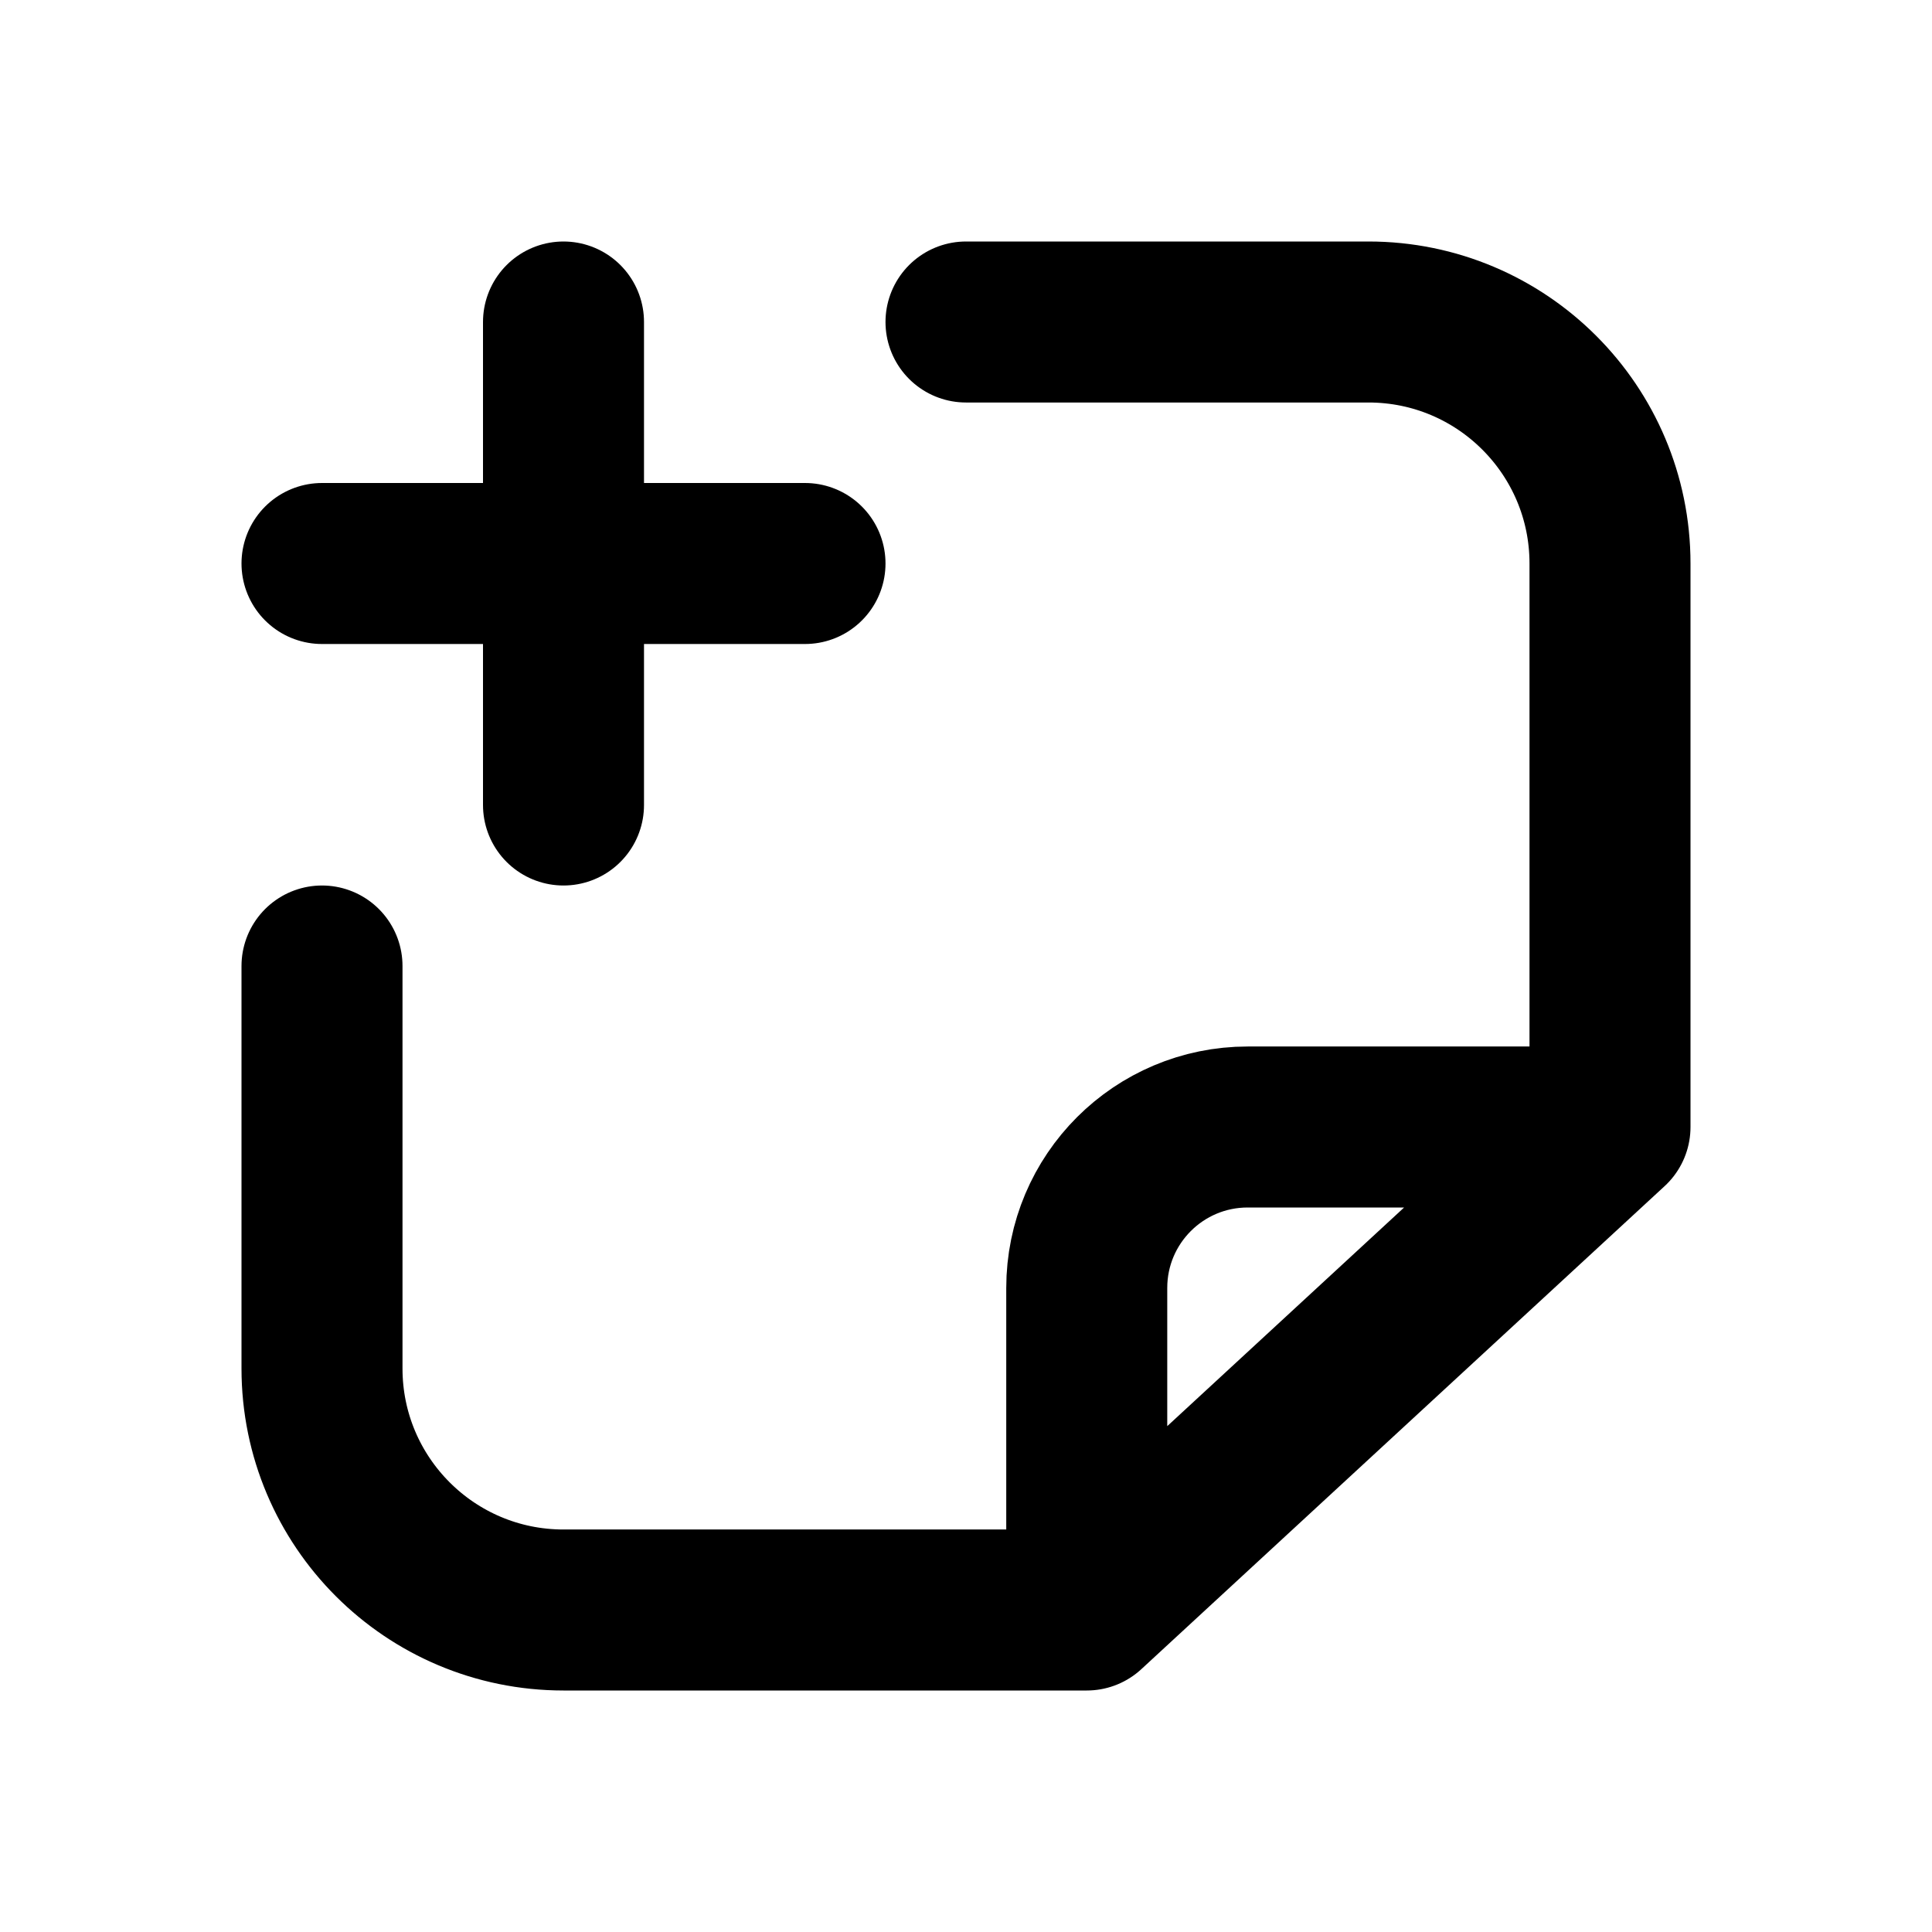
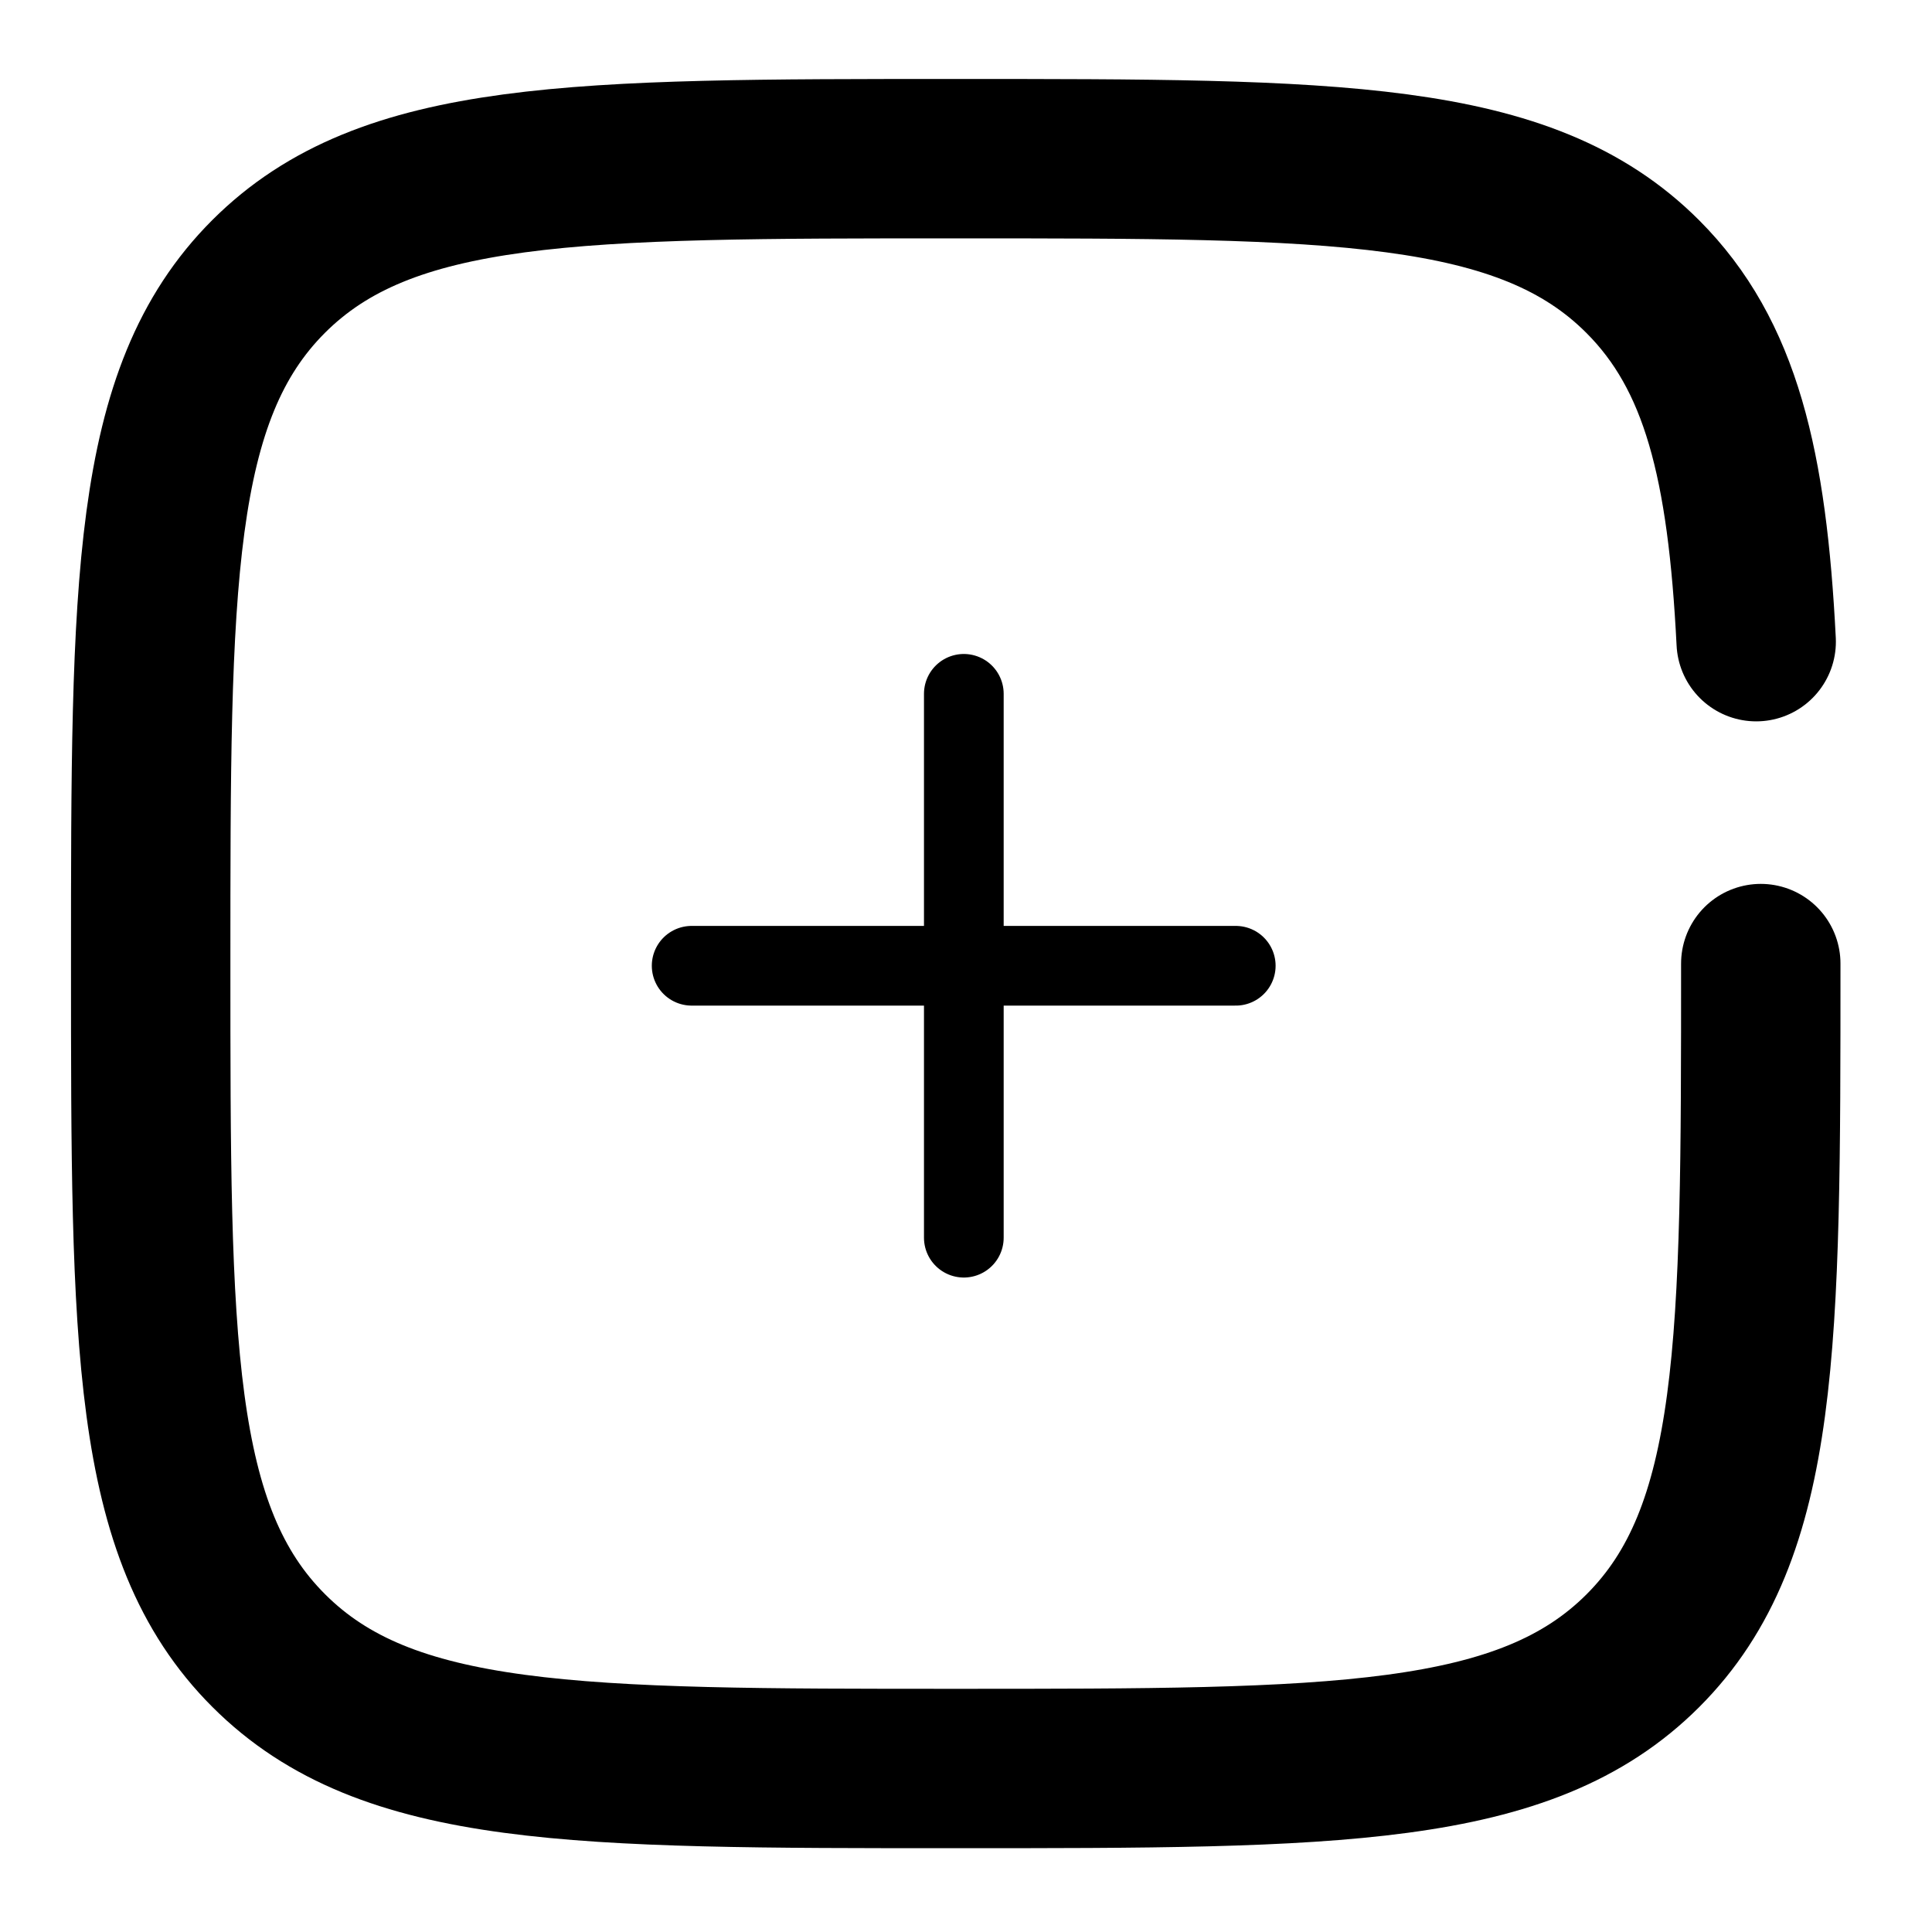
- <svg xmlns="http://www.w3.org/2000/svg" width="800px" height="800px" viewBox="0 0 24 24" fill="none">
-   <path d="M20 14V7C20 5.343 18.657 4 17 4H12M20 14L13.5 20M20 14H15.5C14.395 14 13.5 14.895 13.5 16V20M13.5 20H7C5.343 20 4 18.657 4 17V12" stroke="#000000" stroke-width="2" stroke-linecap="round" stroke-linejoin="round" />
-   <path d="M7 4V7M7 10V7M7 7H4M7 7H10" stroke="#000000" stroke-width="2" stroke-linecap="round" stroke-linejoin="round" />
+ <svg xmlns="http://www.w3.org/2000/svg" version="1.1" x="0px" y="0px" viewBox="0 0 800 800" style="enable-background:new 0 0 800 800;" xml:space="preserve">
+   <style type="text/css">
+ 	.st0{display:none;}
+ 	
+ 		.st1{display:inline;fill:none;stroke:#000000;stroke-width:66;stroke-linecap:round;stroke-linejoin:round;stroke-miterlimit:133.333;}
+ 	
+ 		.st2{display:inline;fill:none;stroke:#000000;stroke-width:33;stroke-linecap:round;stroke-linejoin:round;stroke-miterlimit:133.333;}
+ 	.st3{display:inline;fill:none;stroke:#000000;stroke-width:33;stroke-miterlimit:133.333;}
+ 	.st4{display:inline;fill:none;stroke:#000000;stroke-width:66;stroke-linecap:round;stroke-miterlimit:133.333;}
+ 	.st5{display:inline;fill:none;stroke:#000000;stroke-width:33;stroke-linecap:round;stroke-miterlimit:133.333;}
+ 	.st6{display:inline;fill:none;stroke:#000000;stroke-width:66;stroke-linecap:round;stroke-miterlimit:10;}
+ 	.st7{display:inline;fill:none;stroke:#000000;stroke-width:33;stroke-linecap:round;stroke-miterlimit:10;}
+ 	.st8{display:inline;fill:none;stroke:#000000;stroke-width:66;stroke-miterlimit:133.333;}
+ 	.st9{display:inline;}
+ 	.st10{fill:#020202;}
+ 	.st11{fill:none;stroke:#000000;stroke-width:66;stroke-linecap:round;stroke-miterlimit:133.333;}
+ 	.st12{fill:none;stroke:#000000;stroke-width:33;stroke-linecap:round;stroke-linejoin:round;stroke-miterlimit:133.333;}
+ 	.st13{display:inline;fill:none;stroke:#000000;stroke-width:33;stroke-linecap:round;stroke-linejoin:round;stroke-miterlimit:10;}
+ 	.st14{display:inline;fill:none;stroke:#000000;stroke-width:66;stroke-miterlimit:10;}
+ 	
+ 		.st15{display:inline;fill:none;stroke:#000000;stroke-width:66.667;stroke-linecap:round;stroke-linejoin:round;stroke-miterlimit:66.667;}
+ 	.st16{fill:none;stroke:#000000;stroke-width:66;stroke-linecap:round;stroke-linejoin:round;stroke-miterlimit:133.333;}
+ </style>
+   <g id="calendar" class="st0">
+     <path class="st1" d="M580,699H202.4c-37.3,0-56,0-70.3-7.3c-12.5-6.4-22.7-16.6-29.1-29.1c-7.3-14.3-7.3-32.9-7.3-70.3v-320   c0-37.3,0-56,7.3-70.3c6.4-12.5,16.6-22.7,29.1-29.1c14.3-7.3,32.9-7.3,70.3-7.3h386.7c37.3,0,56,0,70.3,7.3   c12.5,6.4,22.7,16.6,29.1,29.1c7.3,14.3,7.3,32.9,7.3,70.3v306 M229,99v66.7 M562.4,99v66.7 M95.7,299h600" />
+   </g>
+   <g id="month" class="st0">
+     <rect x="202.9" y="398.8" class="st2" width="379.3" height="192.3" />
+   </g>
+   <g id="week" class="st0">
+     <rect x="202.9" y="398.8" class="st2" width="379.3" height="104.3" />
+   </g>
+   <g id="day" class="st0">
+     <rect x="202.9" y="398.8" class="st2" width="118.3" height="104.3" />
+   </g>
+   <g id="screenshot" class="st0">
+     <circle class="st3" cx="400" cy="433.3" r="100" />
+     <path class="st4" d="M66.7,445.5c0-102.1,0-153.2,25-189.9c10.8-15.9,24.7-29.5,40.9-40.1c24-15.8,54.1-21.4,100.1-23.4   c22,0,40.9-16.3,45.2-37.5c6.5-31.7,34.8-54.5,67.8-54.5h108.9c32.9,0,61.3,22.8,67.8,54.5c4.3,21.1,23.2,37.5,45.2,37.5   c46,2,76.1,7.6,100.1,23.4c16.2,10.6,30.1,24.2,40.9,40.1c25,36.7,25,87.8,25,189.9c0,102.1,0,153.2-25,189.9   c-10.8,15.9-24.7,29.5-40.9,40.1C630.1,700,578.1,700,474.1,700H325.9c-104,0-156.1,0-193.4-24.5c-16.2-10.6-30.1-24.3-40.9-40.1   C84.6,625,79.5,613.5,75.9,600" />
+     <path class="st5" d="M633.3,333.3H600" />
+   </g>
+   <g id="settings" class="st0">
+     <circle class="st3" cx="396.3" cy="399.3" r="100" />
+     <path class="st4" d="M118.3,353.9c15.8,9.9,25.9,26.8,25.9,45.4c0,18.6-10.1,35.5-25.9,45.4c-10.7,6.7-17.6,12.1-22.5,18.5   c-10.8,14-15.5,31.8-13.2,49.3c1.7,13.1,9.5,26.6,25,53.5c15.5,26.9,23.3,40.3,33.8,48.4c14,10.8,31.8,15.5,49.3,13.2   c8-1.1,16.1-4.3,27.3-10.3c16.4-8.7,36.1-9,52.2,0.3c16.1,9.3,25.6,26.5,26.3,45.1c0.5,12.6,1.7,21.3,4.8,28.8   c6.8,16.3,19.7,29.3,36.1,36.1c12.3,5.1,27.8,5.1,58.8,5.1s46.6,0,58.8-5.1c16.3-6.8,29.3-19.7,36.1-36.1   c3.1-7.5,4.3-16.1,4.8-28.8c0.7-18.6,10.2-35.8,26.3-45.1c16.1-9.3,35.8-9,52.2-0.3c11.2,5.9,19.3,9.2,27.3,10.3   c17.5,2.3,35.3-2.4,49.3-13.2c10.5-8.1,18.3-21.5,33.8-48.4c6.9-12,12.3-21.3,16.3-29.1 M674.2,444.6   c-15.8-9.9-25.9-26.8-25.9-45.4c0-18.6,10.1-35.5,25.9-45.4c10.7-6.7,17.6-12.1,22.5-18.5c10.8-14,15.5-31.8,13.2-49.3   c-1.7-13.1-9.5-26.6-25-53.5c-15.5-26.9-23.3-40.4-33.8-48.4c-14-10.8-31.8-15.5-49.3-13.2c-8,1.1-16.1,4.3-27.3,10.3   c-16.5,8.7-36.1,9-52.2-0.3c-16.1-9.3-25.6-26.5-26.3-45.1c-0.5-12.7-1.7-21.3-4.8-28.8c-6.8-16.3-19.7-29.3-36.1-36.1   c-12.3-5.1-27.8-5.1-58.8-5.1s-46.6,0-58.8,5.1c-16.3,6.8-29.3,19.7-36.1,36.1c-3.1,7.5-4.3,16.1-4.8,28.8   c-0.7,18.6-10.2,35.8-26.3,45.1c-16.1,9.3-35.8,9-52.2,0.3c-11.2-5.9-19.3-9.2-27.3-10.3c-17.5-2.3-35.3,2.4-49.3,13.2   c-10.5,8.1-18.3,21.5-33.8,48.4c-6.9,12-12.3,21.3-16.3,29.1" />
+   </g>
+   <g id="delete" class="st0">
+     <line class="st6" x1="124.4" y1="215.5" x2="689.4" y2="215.5" />
+     <line class="st7" x1="515.9" y1="395" x2="515.9" y2="564.8" />
+     <line class="st7" x1="297.9" y1="395" x2="297.9" y2="564.8" />
+     <path class="st6" d="M297.9,134c0,0,23.9-62.5,114.5-62.5S515.9,134,515.9,134" />
+     <path class="st6" d="M655.3,313.1v345c0,30.3-24.8,55-55,55H213.6c-30.3,0-55-24.8-55-55v-345" />
+     <line class="st7" x1="406.9" y1="393.6" x2="406.9" y2="563.4" />
+   </g>
+   <g id="rec" class="st0">
+     <path class="st8" d="M229.1,249c0-92,74.6-166.7,166.7-166.7c92,0,166.7,74.6,166.7,166.7v100c0,92-74.6,166.7-166.7,166.7   c-92,0-166.7-74.6-166.7-166.7V249z" />
+     <path class="st5" d="M429.1,249h133.3" />
+     <path class="st5" d="M429.1,349h133.3" />
+     <path class="st4" d="M395.8,615.7v100" />
+     <path class="st4" d="M126.4,393.3c0,0,20.7,104.5,89.5,158.6c72.8,57.2,179.9,63.8,179.9,63.8" />
+     <path class="st4" d="M665.2,375.6c0,0,5.7,72-62.3,149.7c-54.7,62.5-114.1,78.5-114.1,78.5" />
+   </g>
+   <g id="share" class="st0">
+     <path class="st4" d="M132,417.6c0,46,37.3,83.3,83.3,83.3s83.3-37.3,83.3-83.3s-37.3-83.3-83.3-83.3" />
+     <path class="st5" d="M465.4,234.3L298.7,350.9" />
+     <path class="st5" d="M465.4,600.9L298.7,484.3" />
+     <path class="st4" d="M548.7,717.6c46,0,83.3-37.3,83.3-83.3S594.7,551,548.7,551s-83.3,37.3-83.3,83.3" />
+     <path class="st4" d="M620.9,242.6c-23,39.9-74,53.5-113.8,30.5c-39.9-23-53.5-74-30.5-113.8c23-39.9,74-53.5,113.8-30.5" />
+   </g>
+   <g id="premium" class="st0">
+     <path class="st1" d="M663.7,399.8c0,148.7-182,256.5-245.3,289.4c-6.8,3.6-10.3,5.3-15,6.3c-3.7,0.7-9,0.7-12.7,0   c-4.7-0.9-8.2-2.7-15-6.3c-63.3-33-245.3-140.7-245.3-289.4V273.7c0-26.7,0-40,4.4-51.4c3.9-10.1,10.1-19.1,18.2-26.3   c9.2-8.1,21.7-12.8,46.6-22.1l178.7-67c6.9-2.6,10.4-3.9,14-4.4c3.2-0.5,6.4-0.5,9.5,0c3.6,0.5,7,1.8,14,4.4l178.7,67   c25,9.4,37.4,14,46.6,22.1c8.1,7.2,14.4,16.2,18.2,26.3c4.4,11.5,4.4,24.8,4.4,51.4V399.8z" />
+   </g>
+   <g id="Layer_30" class="st0">
+     <polyline class="st1" points="379.1,299.8 329.1,399.8 462.4,399.8 412.4,499.8  " />
+   </g>
+   <g id="Layer_32" class="st0">
+     <polygon class="st2" points="397,292.2 432,363 510.1,374.4 453.6,429.5 466.9,507.4 397,470.6 327.1,507.4 340.4,429.5    283.8,374.4 362,363  " />
+   </g>
+   <g id="Layer_31" class="st0">
+     <path class="st2" d="M534.7,228.4v49 M534.7,326.4v-49 M534.7,277.4h-49 M534.7,277.4h49" />
+   </g>
+   <g id="target" class="st0">
+     <path class="st2" d="M62.4,399h100" />
+     <path class="st2" d="M629.1,399h100" />
+     <path class="st2" d="M395.8,732.3v-100" />
+     <path class="st2" d="M395.8,165.7v-100" />
+     <path class="st2" d="M329.1,399h66.7h66.7" />
+     <path class="st2" d="M395.8,465.7V399v-66.7" />
+     <path class="st1" d="M229.1,110.3c49-28.4,106-44.6,166.7-44.6c184.1,0,333.3,149.2,333.3,333.3c0,184.1-149.2,333.3-333.3,333.3   C211.7,732.3,62.4,583.1,62.4,399c0-60.7,16.2-117.6,44.6-166.7" />
+   </g>
+   <g id="warning" class="st0">
+     <path class="st4" d="M206.1,299c76.2-133.3,122-200,189.7-200c77,0,125.7,86.2,222.9,258.7l12.1,21.5   c80.8,143.3,121.3,215,84.7,267.4C679,699,588.7,699,407.9,699h-24.2c-180.8,0-271.1,0-307.7-52.4c-31.7-45.5-5.4-105.5,54.9-214.3   " />
+     <path class="st4" d="M395.8,265.7v166.7" />
+     <line class="st4" x1="395.5" y1="563.6" x2="396" y2="563.6" />
+   </g>
+   <g id="robot" class="st0">
+     <path class="st1" d="M634.3,410.7h33.3c36.8,0,66.7,29.8,66.7,66.7v33.3c0,36.8-29.8,66.7-66.7,66.7l-33.3,2 M167.6,462.7v66.7    M167.6,410.7h-33.3c-36.8,0-66.7,29.8-66.7,66.7v33.3c0,36.8,29.8,66.7,66.7,66.7h33.3 M401,277.4H301   c-73.6,0-133.3,59.7-133.3,133.3v2l-0.1,0v164.7v-0.1V721h100h266.7h100V577.3v2.1V410.7v0l0,0c0-73.6-59.7-133.3-133.3-133.3H401    M301,412.7L301,412.7 M501,412.7L501,412.7" />
+     <g class="st9">
+       <path d="M401,101.7c18.4,0,33.3,14.9,33.3,33.3s-14.9,33.3-33.3,33.3s-33.3-14.9-33.3-33.3S382.6,101.7,401,101.7 M401,35.7    c-54.8,0-99.3,44.5-99.3,99.3s44.5,99.3,99.3,99.3s99.3-44.5,99.3-99.3S455.7,35.7,401,35.7L401,35.7z" />
+     </g>
+     <rect x="268.5" y="517.3" class="st2" width="261" height="102.5" />
+   </g>
+   <g id="dark" class="st0">
+     <path class="st1" d="M387.3,186.3c54.2-53.9,129-87.3,211.5-87.3c32.8,0,64.3,5.2,93.8,14.9C596.5,172.4,532.2,278.2,532.2,399   c0,120.8,64.3,226.6,160.4,285.1c-29.5,9.7-61,14.9-93.8,14.9c-61.7,0-119-18.6-166.7-50.5" />
+     <g class="st9">
+       <path class="st10" d="M310,328.8c6.2,0,12.3,3.4,15,10.2l14.3,36.5c1.6,4.2,4.9,7.5,9.1,9.1l36.4,14.4c13.6,5.4,13.6,24.7,0,30.1    l-36.4,14.4c-4.2,1.6-7.4,4.9-9.1,9.1l-14.3,36.5c-2.7,6.8-8.8,10.2-15,10.2s-12.3-3.4-15-10.2l-14.3-36.5    c-1.6-4.2-4.9-7.5-9.1-9.1l-36.4-14.4c-13.6-5.4-13.6-24.7,0-30.1l36.4-14.4c4.2-1.6,7.4-4.9,9.1-9.1L295,339    C297.6,332.2,303.8,328.8,310,328.8 M310,295.8c-20.3,0-38.3,12.2-45.7,31.2l-11.7,29.7L223,368.4c-18.9,7.5-31.1,25.4-31.1,45.7    s12.2,38.3,31.1,45.7l29.6,11.7l11.7,29.7c7.4,18.9,25.4,31.2,45.7,31.2c20.3,0,38.3-12.2,45.7-31.2l11.7-29.7l29.6-11.7    c18.9-7.5,31.1-25.4,31.1-45.7s-12.2-38.3-31.1-45.7l-29.6-11.7L355.7,327C348.2,308,330.3,295.8,310,295.8L310,295.8z" />
+     </g>
+     <g class="st9">
+       <path d="M181,522.9c6.2,0,12.3,3.4,15,10.2l5.2,13.3c1.6,4.2,4.9,7.5,9.1,9.1l13.3,5.3c13.6,5.4,13.6,24.7,0,30.1l-13.3,5.3    c-4.2,1.6-7.4,4.9-9.1,9.1l-5.2,13.3c-2.7,6.8-8.8,10.2-15,10.2c-6.2,0-12.3-3.4-15-10.2l-5.2-13.3c-1.6-4.2-4.9-7.5-9.1-9.1    l-13.3-5.3c-13.6-5.4-13.6-24.7,0-30.1l13.3-5.3c4.2-1.6,7.4-4.9,9.1-9.1l5.2-13.3C168.7,526.3,174.9,522.9,181,522.9 M181,489.9    c-20.3,0-38.3,12.2-45.7,31.2l-2.6,6.5l-6.4,2.6c-18.9,7.5-31.1,25.4-31.1,45.7c0,20.3,12.2,38.3,31.1,45.7l6.4,2.6l2.6,6.5    c7.4,18.9,25.4,31.2,45.7,31.2c20.3,0,38.3-12.2,45.7-31.2l2.6-6.5l6.4-2.6c18.9-7.5,31.1-25.4,31.1-45.7    c0-20.3-12.2-38.3-31.1-45.7l-6.4-2.6l-2.6-6.5C219.3,502.1,201.4,489.9,181,489.9L181,489.9z" />
+     </g>
+   </g>
+   <g id="light" class="st0">
+     <path class="st6" d="M238.6,343.5c-6.1,17.4-9.5,36.1-9.5,55.6c0,92,74.6,166.7,166.7,166.7c92,0,166.7-74.6,166.7-166.7   c0-92-74.6-166.7-166.7-166.7c-19.5,0-38.2,3.3-55.6,9.5" />
+     <path class="st7" d="M395.8,65.7v66.7" />
+     <path class="st7" d="M395.8,665.7v66.7" />
+     <path class="st7" d="M129.1,399H62.4" />
+     <path class="st7" d="M729.1,399h-66.7" />
+     <path class="st7" d="M655,139.8L581,207.5" />
+     <path class="st7" d="M136.5,139.8l74.1,67.7" />
+     <path class="st7" d="M210.6,584.2l-74.1,74.1" />
+     <path class="st7" d="M655,658.3L581,584.2" />
+   </g>
+   <g id="time" class="st0">
+     <path class="st2" d="M395.8,265.7V399l83.3,83.3" />
+     <path class="st1" d="M229.1,110.3c49-28.4,106-44.6,166.7-44.6c184.1,0,333.3,149.2,333.3,333.3c0,184.1-149.2,333.3-333.3,333.3   C211.7,732.3,62.4,583.1,62.4,399c0-60.7,16.2-117.6,44.6-166.7" />
+   </g>
+   <g id="BG1">
+     <path class="st11" d="M729.1,399c0,157.1,0,235.7-48.8,284.5c-48.8,48.8-127.4,48.8-284.5,48.8c-157.1,0-235.7,0-284.5-48.8   C62.4,634.7,62.4,556.1,62.4,399c0-157.1,0-235.7,48.8-284.5c48.8-48.8,127.4-48.8,284.5-48.8c157.1,0,235.7,0,284.5,48.8   c32.5,32.5,43.3,78.1,47,151.2" />
+   </g>
+   <g id="plan" class="st0">
+     <path class="st2" d="M210,487.5l18.1,40l115.2-100" />
+     <path class="st2" d="M210,296.2l38.1,40l95.2-100" />
+     <path class="st5" d="M443.3,302.9H590" />
+     <path class="st5" d="M443.3,494.2H590" />
+   </g>
+   <g id="settings_1_" class="st0">
+     <path class="st4" d="M215.8,234.3h360" />
+     <path class="st4" d="M215.8,399h360" />
+     <path class="st4" d="M215.8,563.7h360" />
+   </g>
+   <g id="log">
+     <path class="st12" d="M399.1,287.3v112.6 M399.1,512.5V399.9 M399.1,399.9H286.4 M399.1,399.9h112.6" />
+   </g>
+   <g id="close" class="st0">
+     <path class="st13" d="M482.1,316.7L315.4,483.3 M315.4,316.7l166.7,166.7" />
+   </g>
+   <g id="check" class="st0">
+     <path class="st13" d="M279.1,415.7l66.7,66.7l166.7-166.7" />
+   </g>
+   <g id="BG2" class="st0">
+     <path class="st4" d="M729.1,399c0,157.1,0,235.7-48.8,284.5c-48.8,48.8-127.4,48.8-284.5,48.8c-157.1,0-235.7,0-284.5-48.8   C62.4,634.7,62.4,556.1,62.4,399c0-157.1,0-235.7,48.8-284.5c48.8-48.8,127.4-48.8,284.5-48.8c20,0,38.8,0,56.4,0.1" />
+   </g>
+   <g id="edit" class="st0">
+     <path class="st14" d="M715.5,201.3l-318,318c-31.7,31.7-125.7,46.3-146.7,25.3s-6.7-115,25-146.7L594.2,79.7   c7.9-8.6,17.4-15.4,27.9-20.2c10.6-4.8,22-7.4,33.6-7.6c11.6-0.2,23.2,1.9,33.9,6.2c10.8,4.3,20.6,10.8,28.8,19s14.7,18,19,28.8   s6.4,22.3,6.1,34c-0.3,11.6-2.9,23.1-7.7,33.6S724.1,193.5,715.5,201.3L715.5,201.3z" />
+   </g>
+   <g id="quick_edit" class="st0">
+     <path class="st14" d="M715.5,201.3l-318,318c-31.7,31.7-125.7,46.3-146.7,25.3s-6.7-115,25-146.7L594.2,79.7   c7.9-8.6,17.4-15.4,27.9-20.2c10.6-4.8,22-7.4,33.6-7.6c11.6-0.2,23.2,1.9,33.9,6.2c10.8,4.3,20.6,10.8,28.8,19s14.7,18,19,28.8   s6.4,22.3,6.1,34c-0.3,11.6-2.9,23.1-7.7,33.6S724.1,193.5,715.5,201.3L715.5,201.3z" />
+     <line class="st7" x1="248.2" y1="235.6" x2="329.3" y2="235.6" />
+     <line class="st7" x1="176.3" y1="313.2" x2="257.4" y2="313.2" />
+     <line class="st7" x1="320.1" y1="157.9" x2="401.2" y2="157.9" />
+   </g>
+   <g id="analysis" class="st0">
+     <path class="st15" d="M173.1,445.9l202.9-205l109.7,105l134.1-156.8l74.7,72.8" />
+   </g>
+   <g id="import_1_" class="st0">
+     <g class="st9">
+       <path class="st16" d="M657.7,169L384.4,442.3" />
+       <path class="st16" d="M357.7,308v161h161" />
+     </g>
+   </g>
+   <g id="export" class="st0">
+     <g class="st9">
+       <path class="st16" d="M398.7,428L672,154.7" />
+       <path class="st16" d="M698.7,289V128h-161" />
+     </g>
+   </g>
+   <g id="BG3" class="st0">
+     <path class="st1" d="M698.7,472.6V209.9c0-62.2-50.4-112.6-112.6-112.6H398.4 M698.7,472.6l-244,225.2 M698.7,472.6H529.8   c-41.5,0-75.1,33.6-75.1,75.1v150.1 M454.7,697.9h-244c-62.2,0-112.6-50.4-112.6-112.6V397.6" />
+   </g>
</svg>
